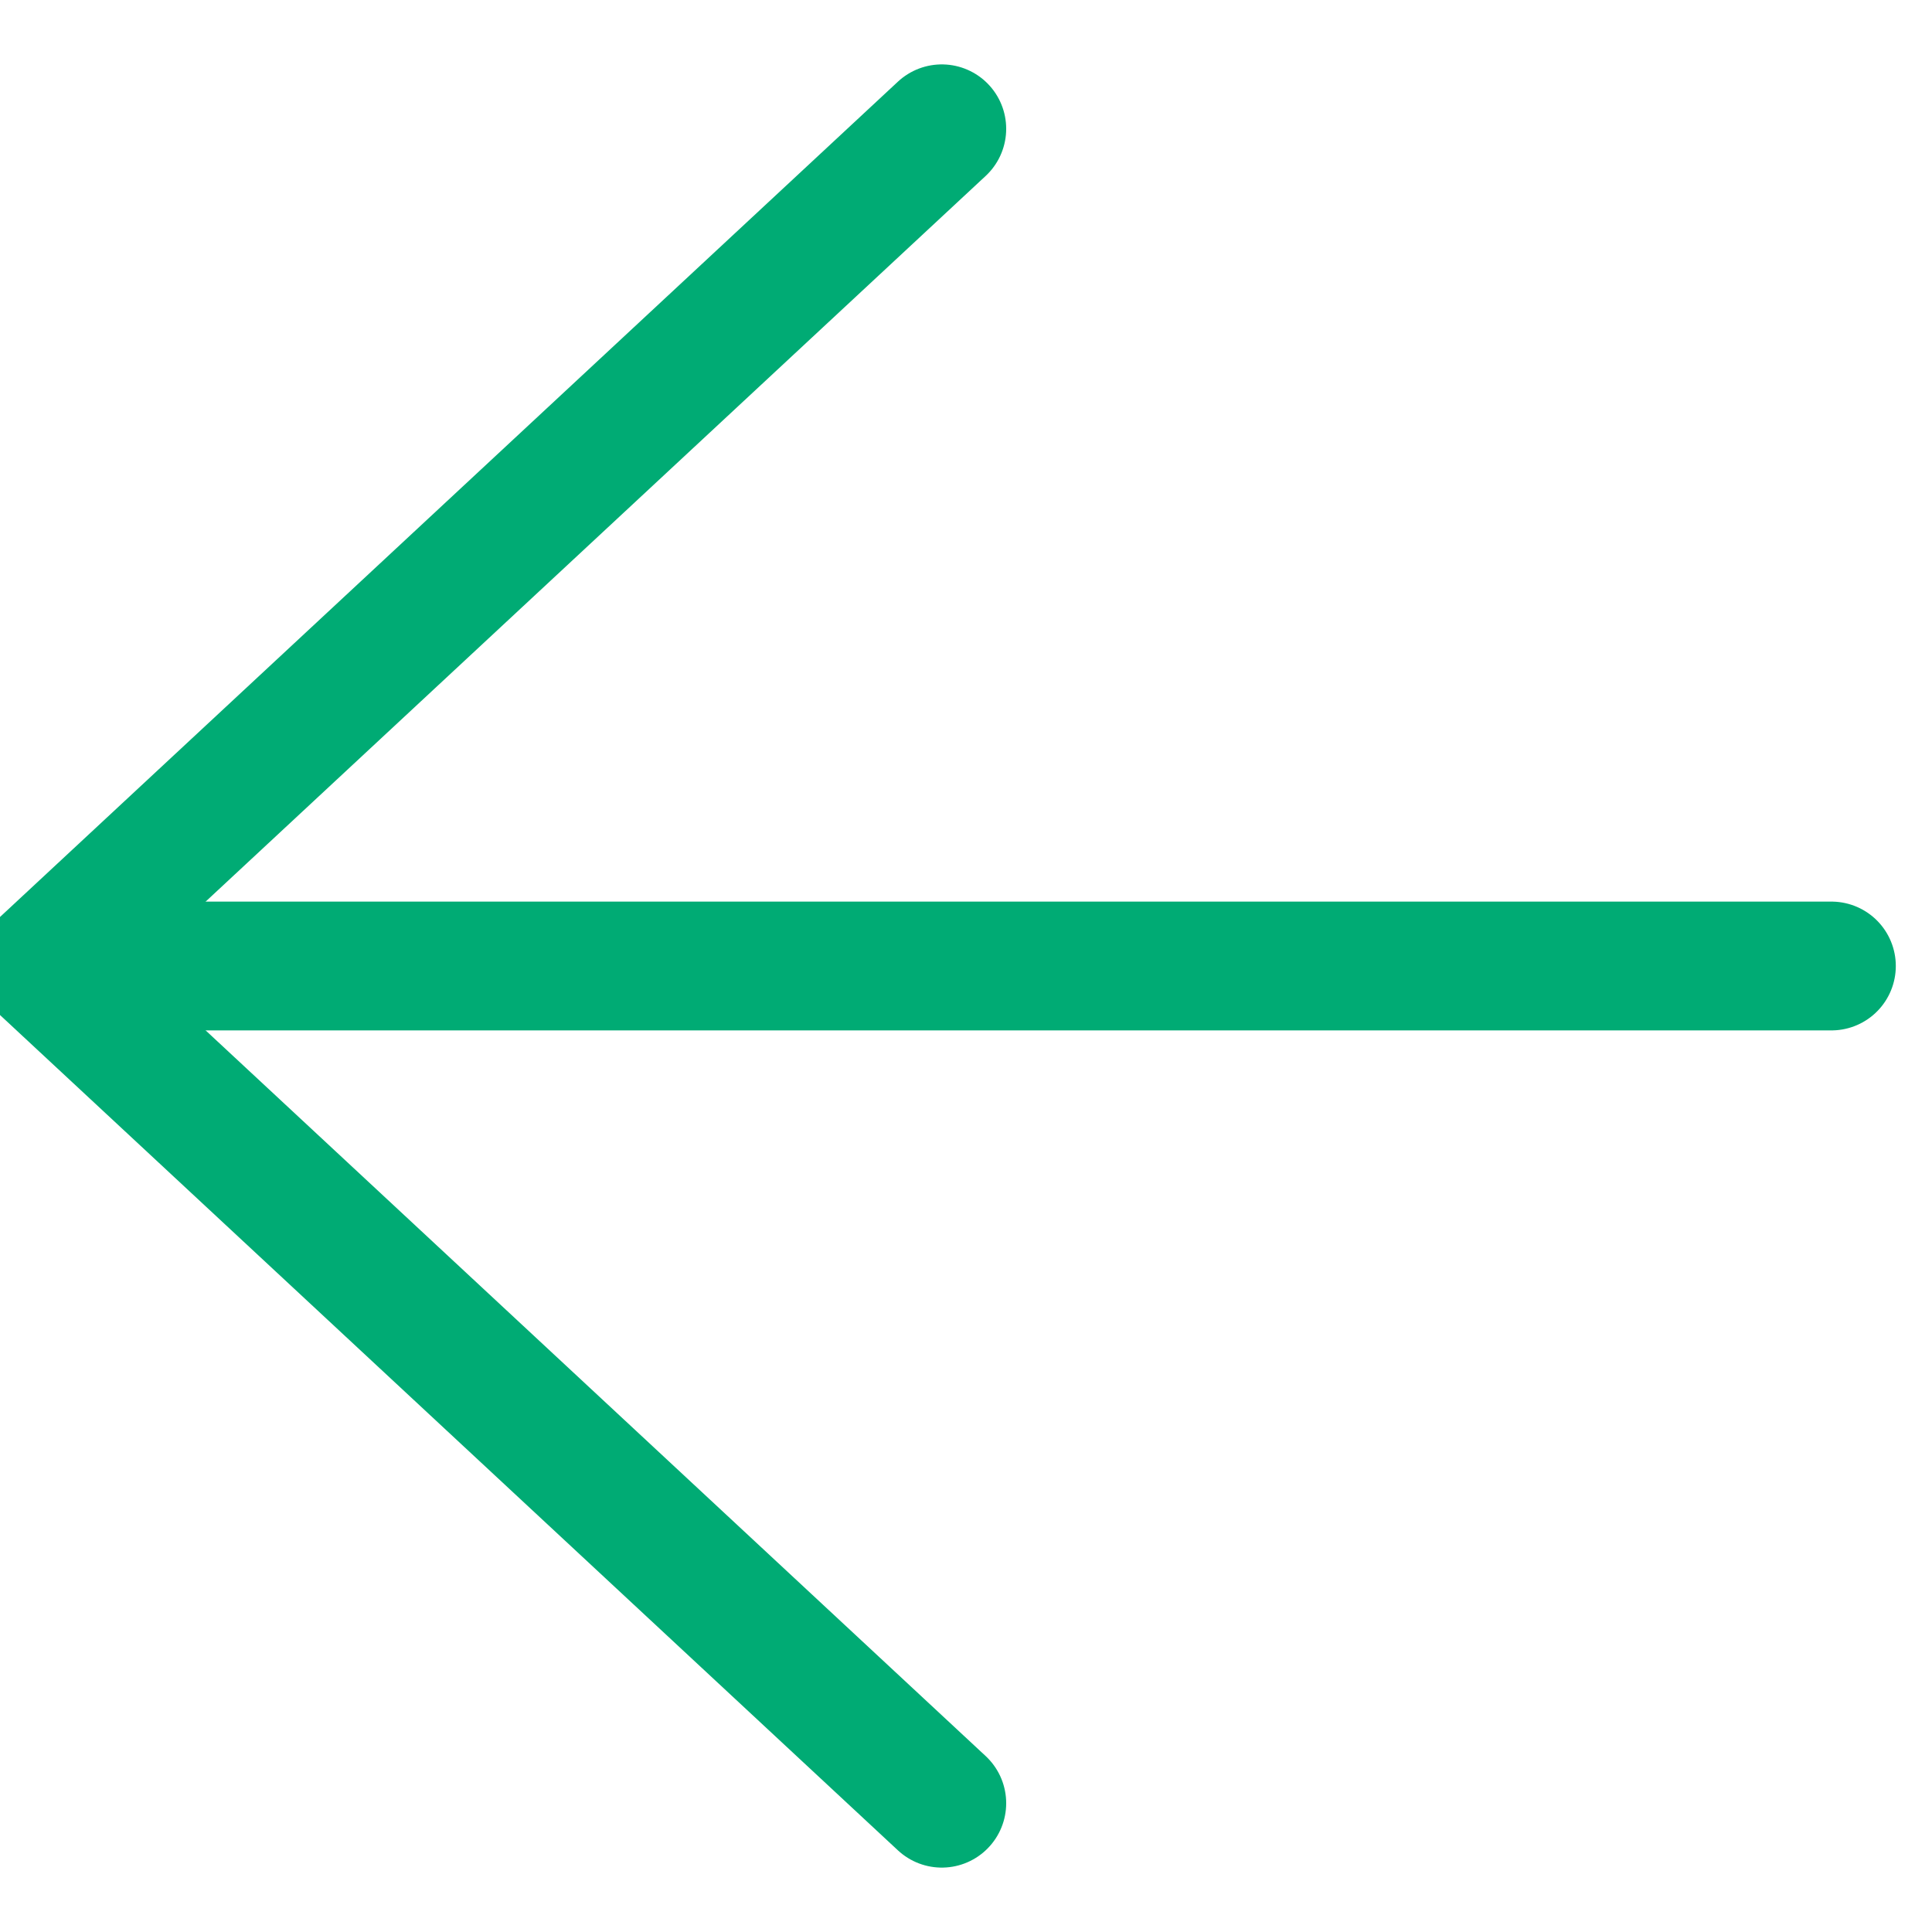
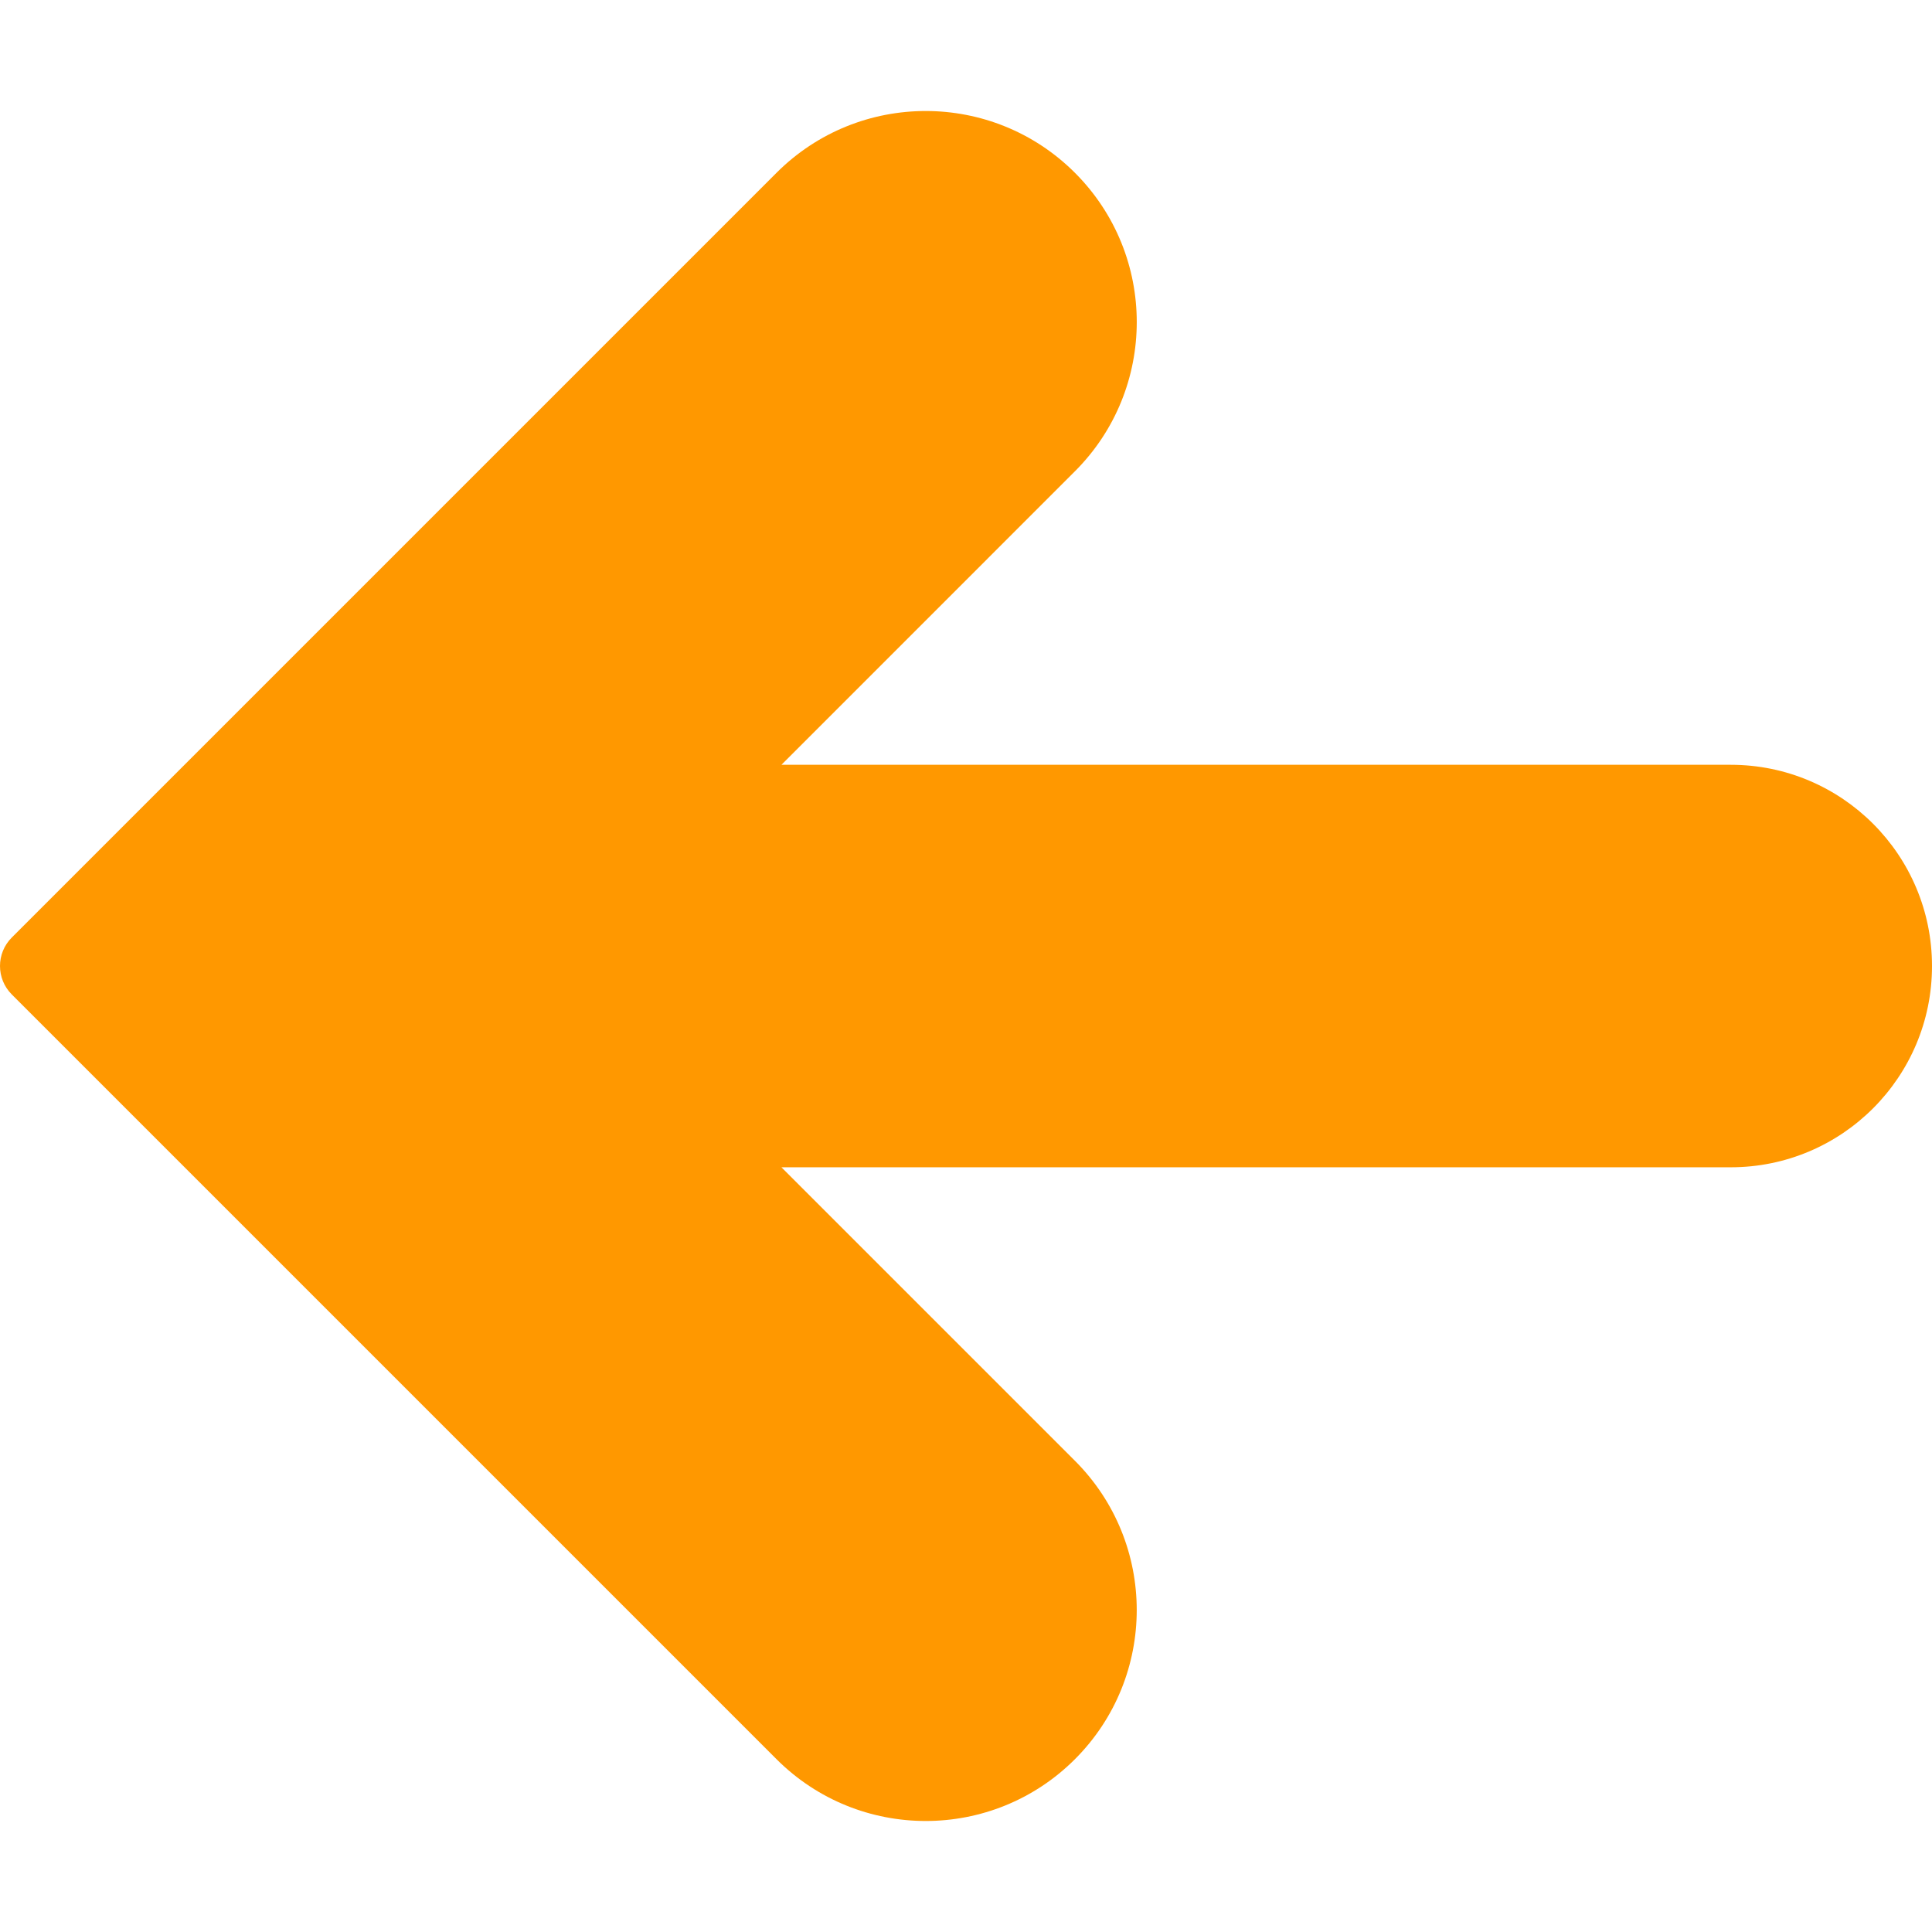
- <svg xmlns="http://www.w3.org/2000/svg" width="15px" height="15px" viewBox="0 0 15 15" version="1.1">
-   <defs />
-   <g id="Page-1" stroke="none" stroke-width="1" fill="none" fill-rule="evenodd" stroke-linecap="round" stroke-linejoin="round">
-     <g id="Artboard-3" transform="translate(-35, -363)" stroke="#00AB74">
-       <g id="Icon" transform="translate(35, 364)">
-         <polyline id="Line-26" points="7.312 0 0.325 6.5 7.312 13" />
-         <path d="M1.219,6.5 L14.219,6.5" id="Line-25" />
-       </g>
-     </g>
-   </g>
+ <svg xmlns="http://www.w3.org/2000/svg" version="1.1" id="Capa_1" x="0px" y="0px" viewBox="0 0 512.008 512.008" style="enable-background:new 0 0 512.008 512.008;" xml:space="preserve">
+   <path style="fill:#FF9800;" d="M458.675,202.68H207.091l77.781-77.781c21.844-21.838,21.849-57.249,0.011-79.093  c-21.838-21.844-57.249-21.849-79.093-0.011L3.123,248.461c-4.164,4.165-4.164,10.917,0,15.083L205.79,466.211  c21.838,21.838,57.245,21.838,79.083,0c21.838-21.838,21.838-57.245,0-79.083l0,0l-77.781-77.781h251.584  c29.455,0,53.333-23.878,53.333-53.333S488.13,202.68,458.675,202.68z" />
+   <g>
+ </g>
+   <g>
+ </g>
+   <g>
+ </g>
+   <g>
+ </g>
+   <g>
+ </g>
+   <g>
+ </g>
+   <g>
+ </g>
+   <g>
+ </g>
+   <g>
+ </g>
+   <g>
+ </g>
+   <g>
+ </g>
+   <g>
+ </g>
+   <g>
+ </g>
+   <g>
+ </g>
+   <g>
+ </g>
</svg>
